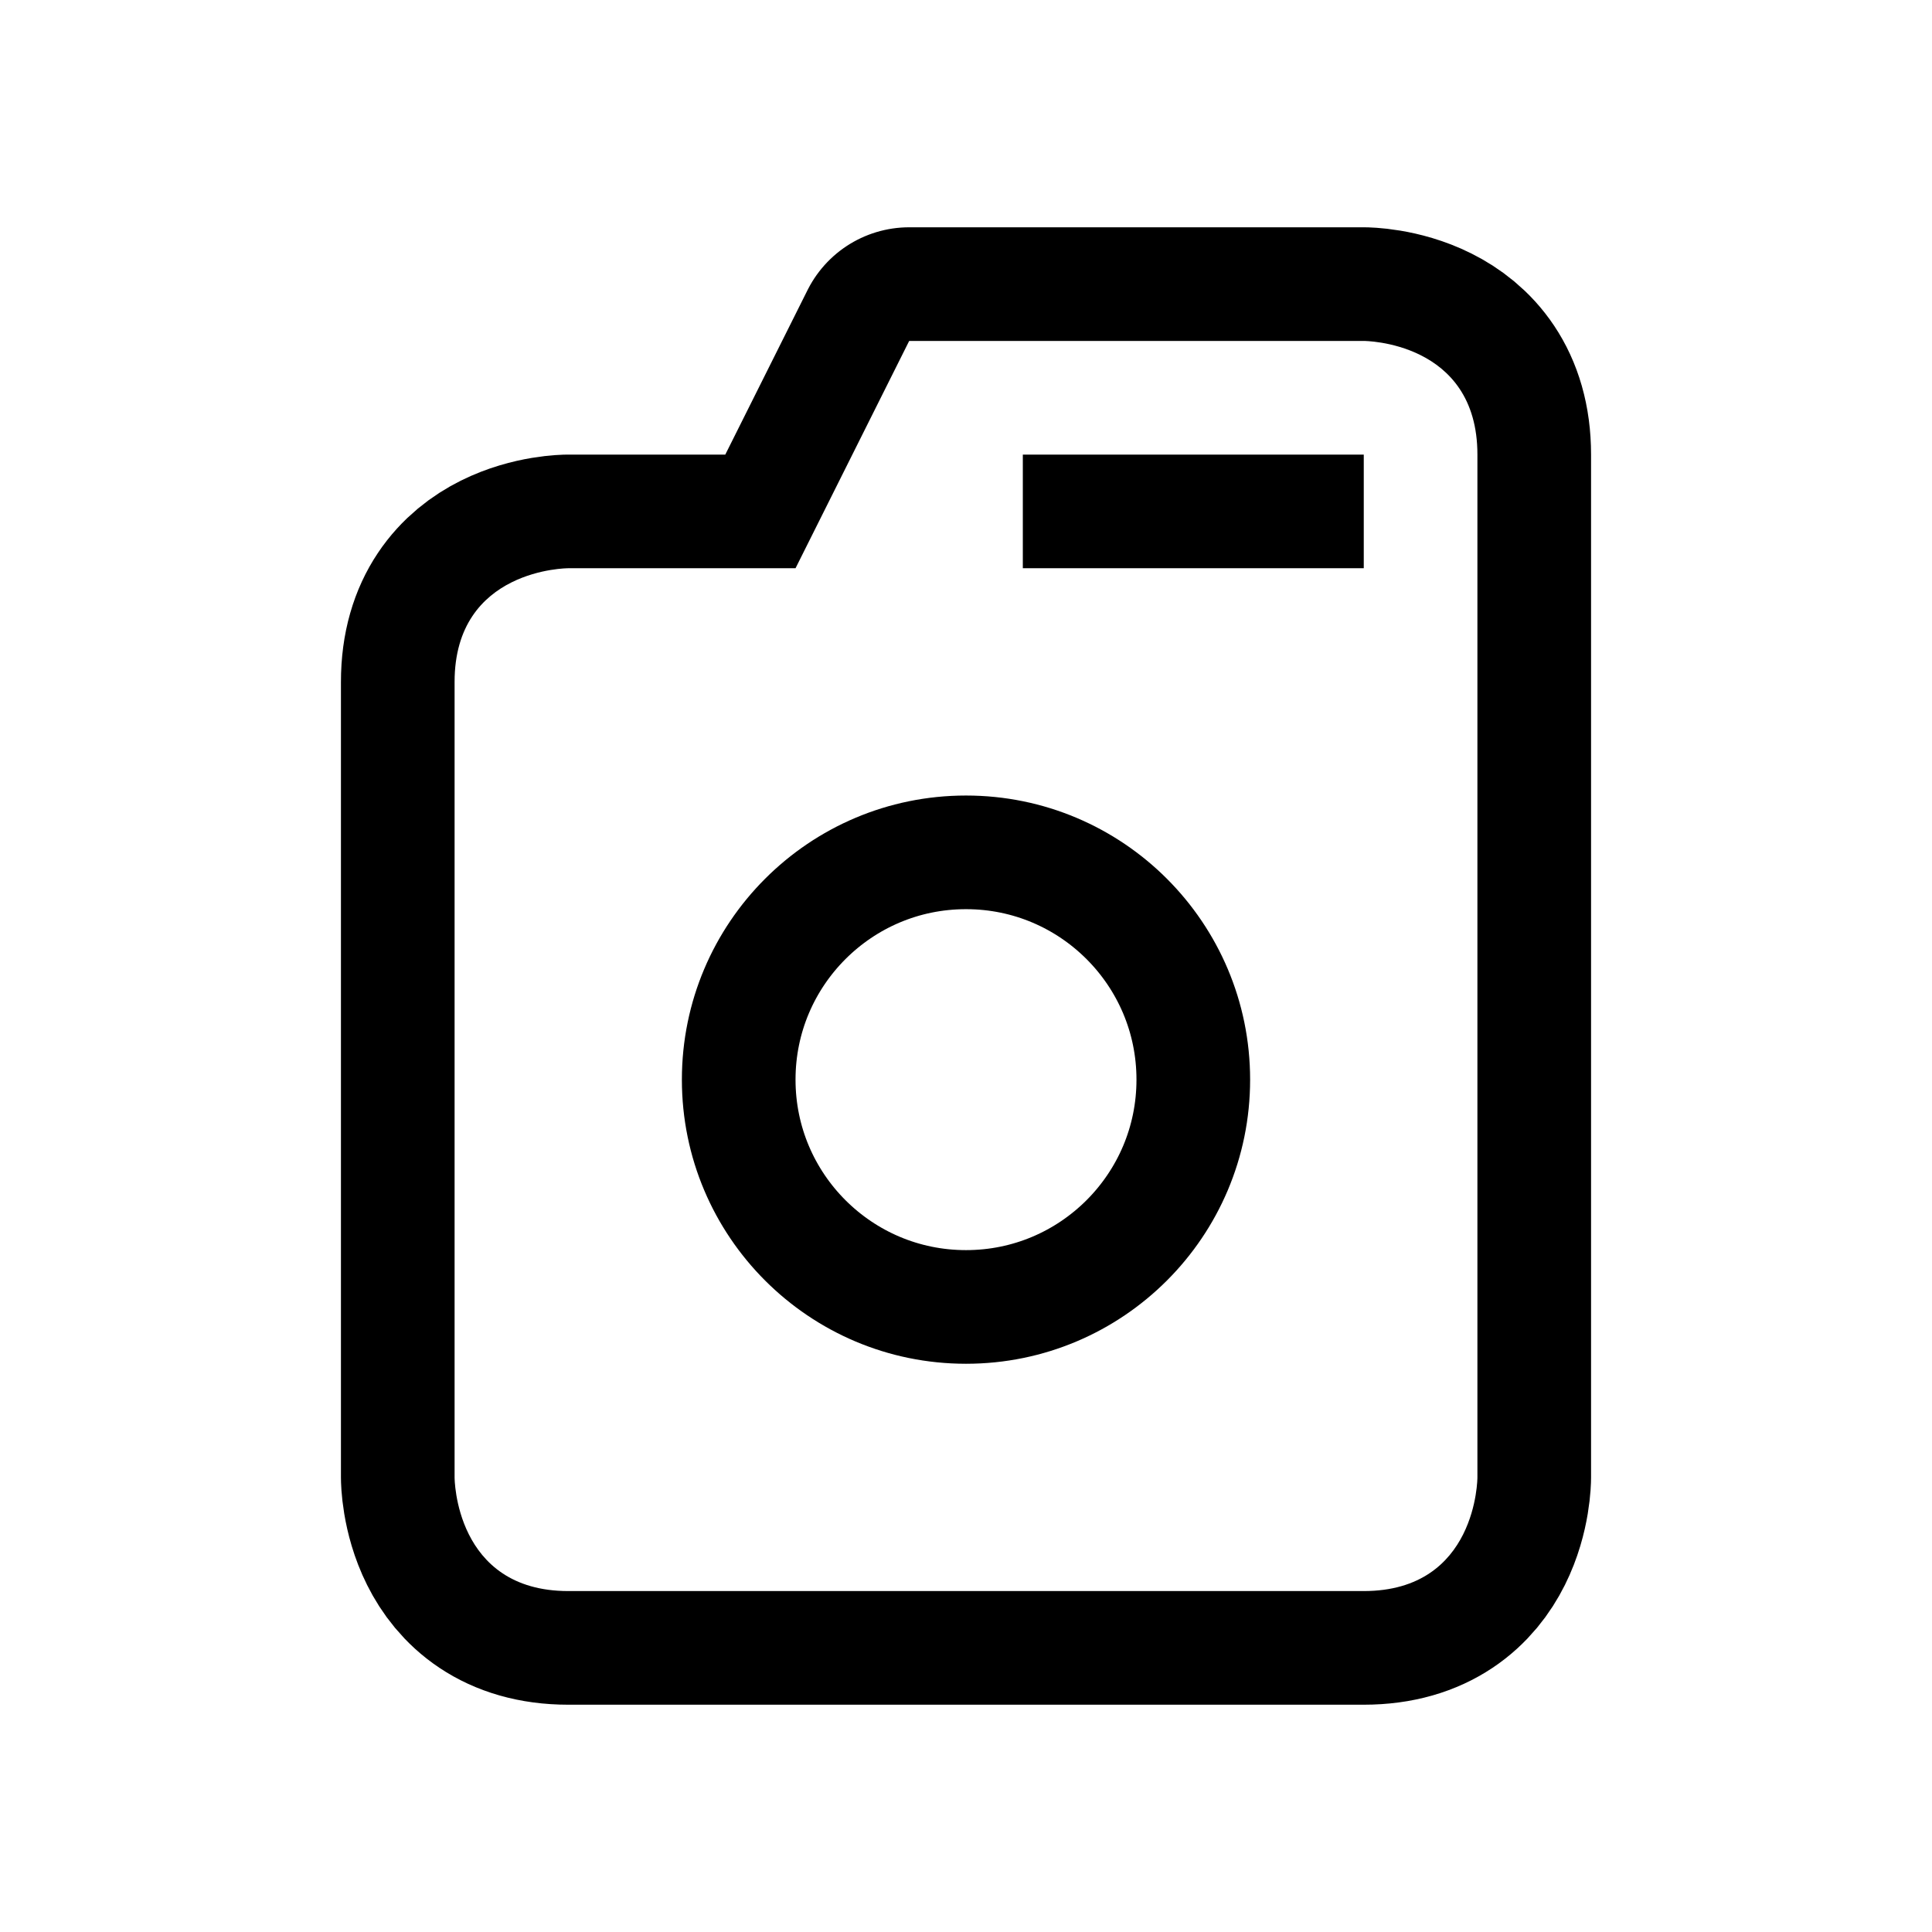
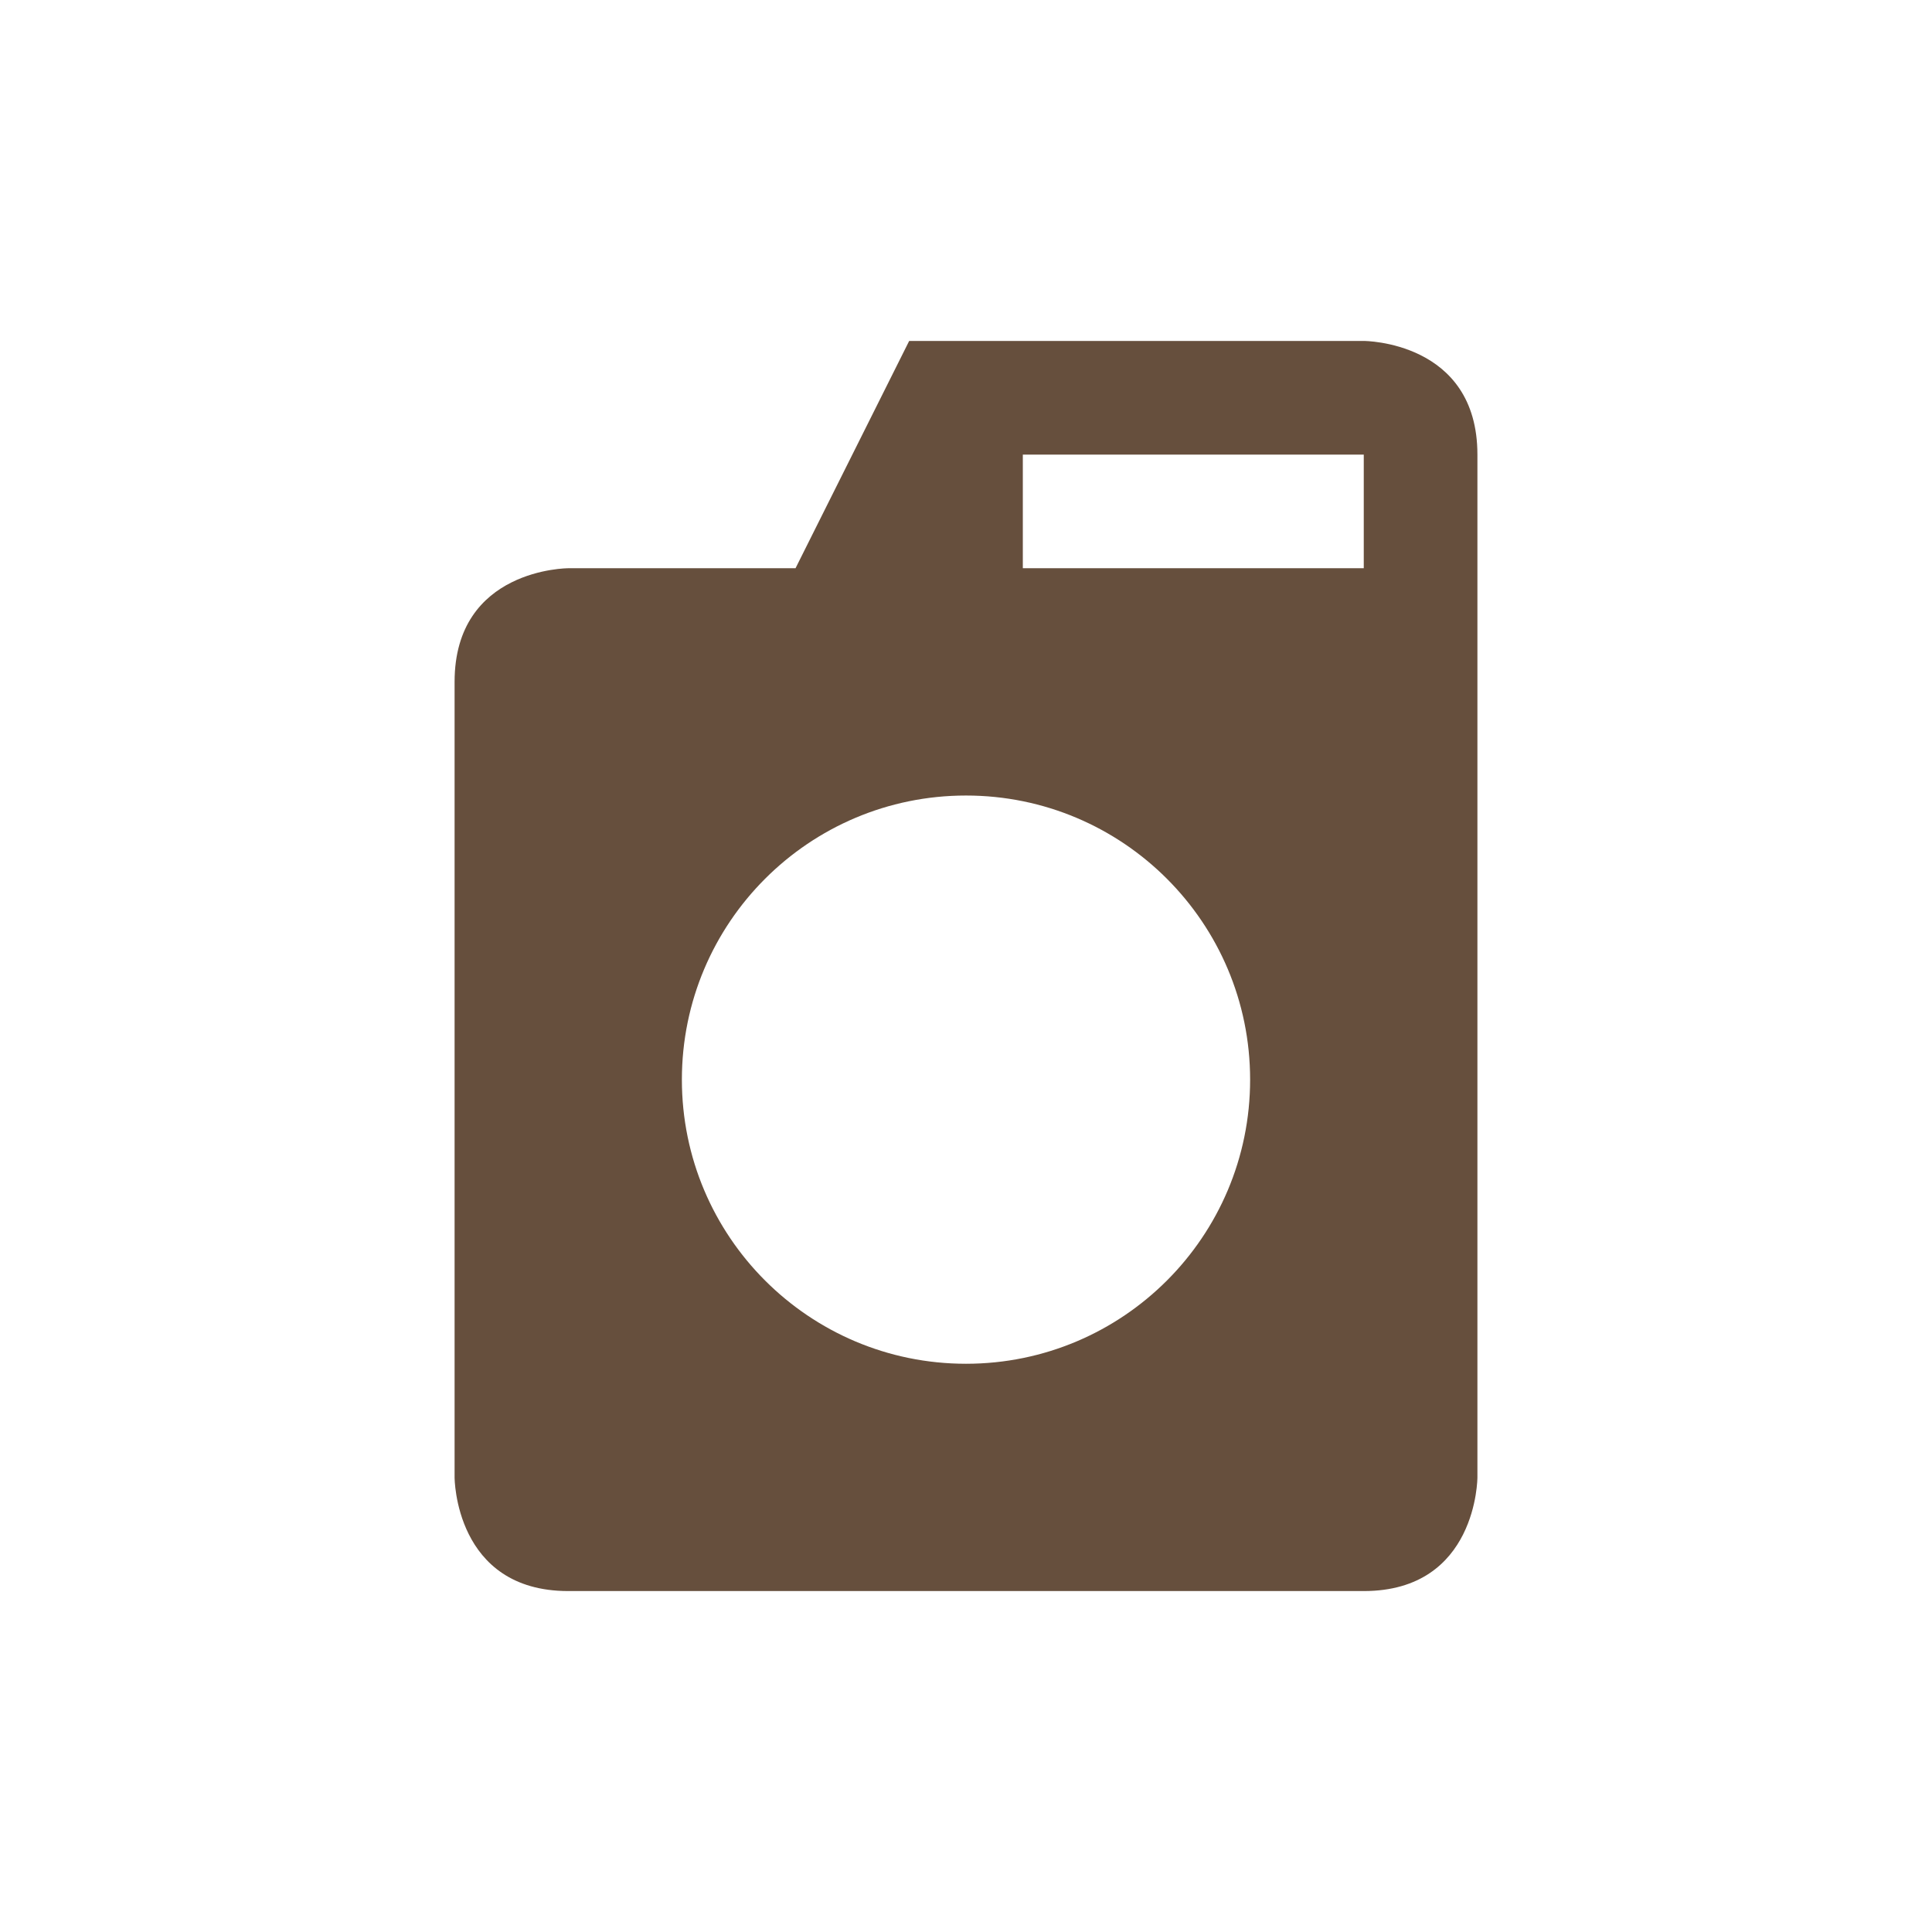
<svg xmlns="http://www.w3.org/2000/svg" id="laundry-11" width="17" height="17" viewBox="0 0 17 17">
  <g>
    <path d="M0,0 H17 V17 H0 Z" fill="none" />
-     <path d="M8 3L7 5H5S4 5 4 6v7s0 1 1 1h7c1 0 1-1 1-1V4c0-1-1-1-1-1H8z m1 1h3v1H9V4z m-0.5 3a2.5 2.5 0 1 1 0 5 2.5 2.5 0 0 1 0-5z" fill="hsl(0, 0%, 100%)" stroke="hsl(0, 5%, 0%)" stroke-linejoin="round" stroke-miterlimit="4px" stroke-width="2" />
-     <path d="M8 3L7 5H5S4 5 4 6v7s0 1 1 1h7c1 0 1-1 1-1V4c0-1-1-1-1-1H8z m1 1h3v1H9V4z m-0.5 3a2.5 2.5 0 1 1 0 5 2.5 2.5 0 0 1 0-5z" fill="hsl(0, 0%, 100%)" />
+     <path d="M8 3L7 5H5S4 5 4 6v7s0 1 1 1h7c1 0 1-1 1-1V4c0-1-1-1-1-1H8z m1 1h3v1H9V4z m-0.5 3a2.5 2.5 0 1 1 0 5 2.5 2.5 0 0 1 0-5z" fill="hsl(26, 25%, 32%)" stroke="hsl(35, 19%, 100%)" stroke-linejoin="round" stroke-miterlimit="4px" stroke-width="2" />
+     <path d="M8 3L7 5H5S4 5 4 6v7s0 1 1 1h7c1 0 1-1 1-1V4c0-1-1-1-1-1H8z m1 1h3v1H9V4z m-0.5 3a2.5 2.5 0 1 1 0 5 2.5 2.5 0 0 1 0-5z" fill="hsl(26, 25%, 32%)" />
  </g>
</svg>
